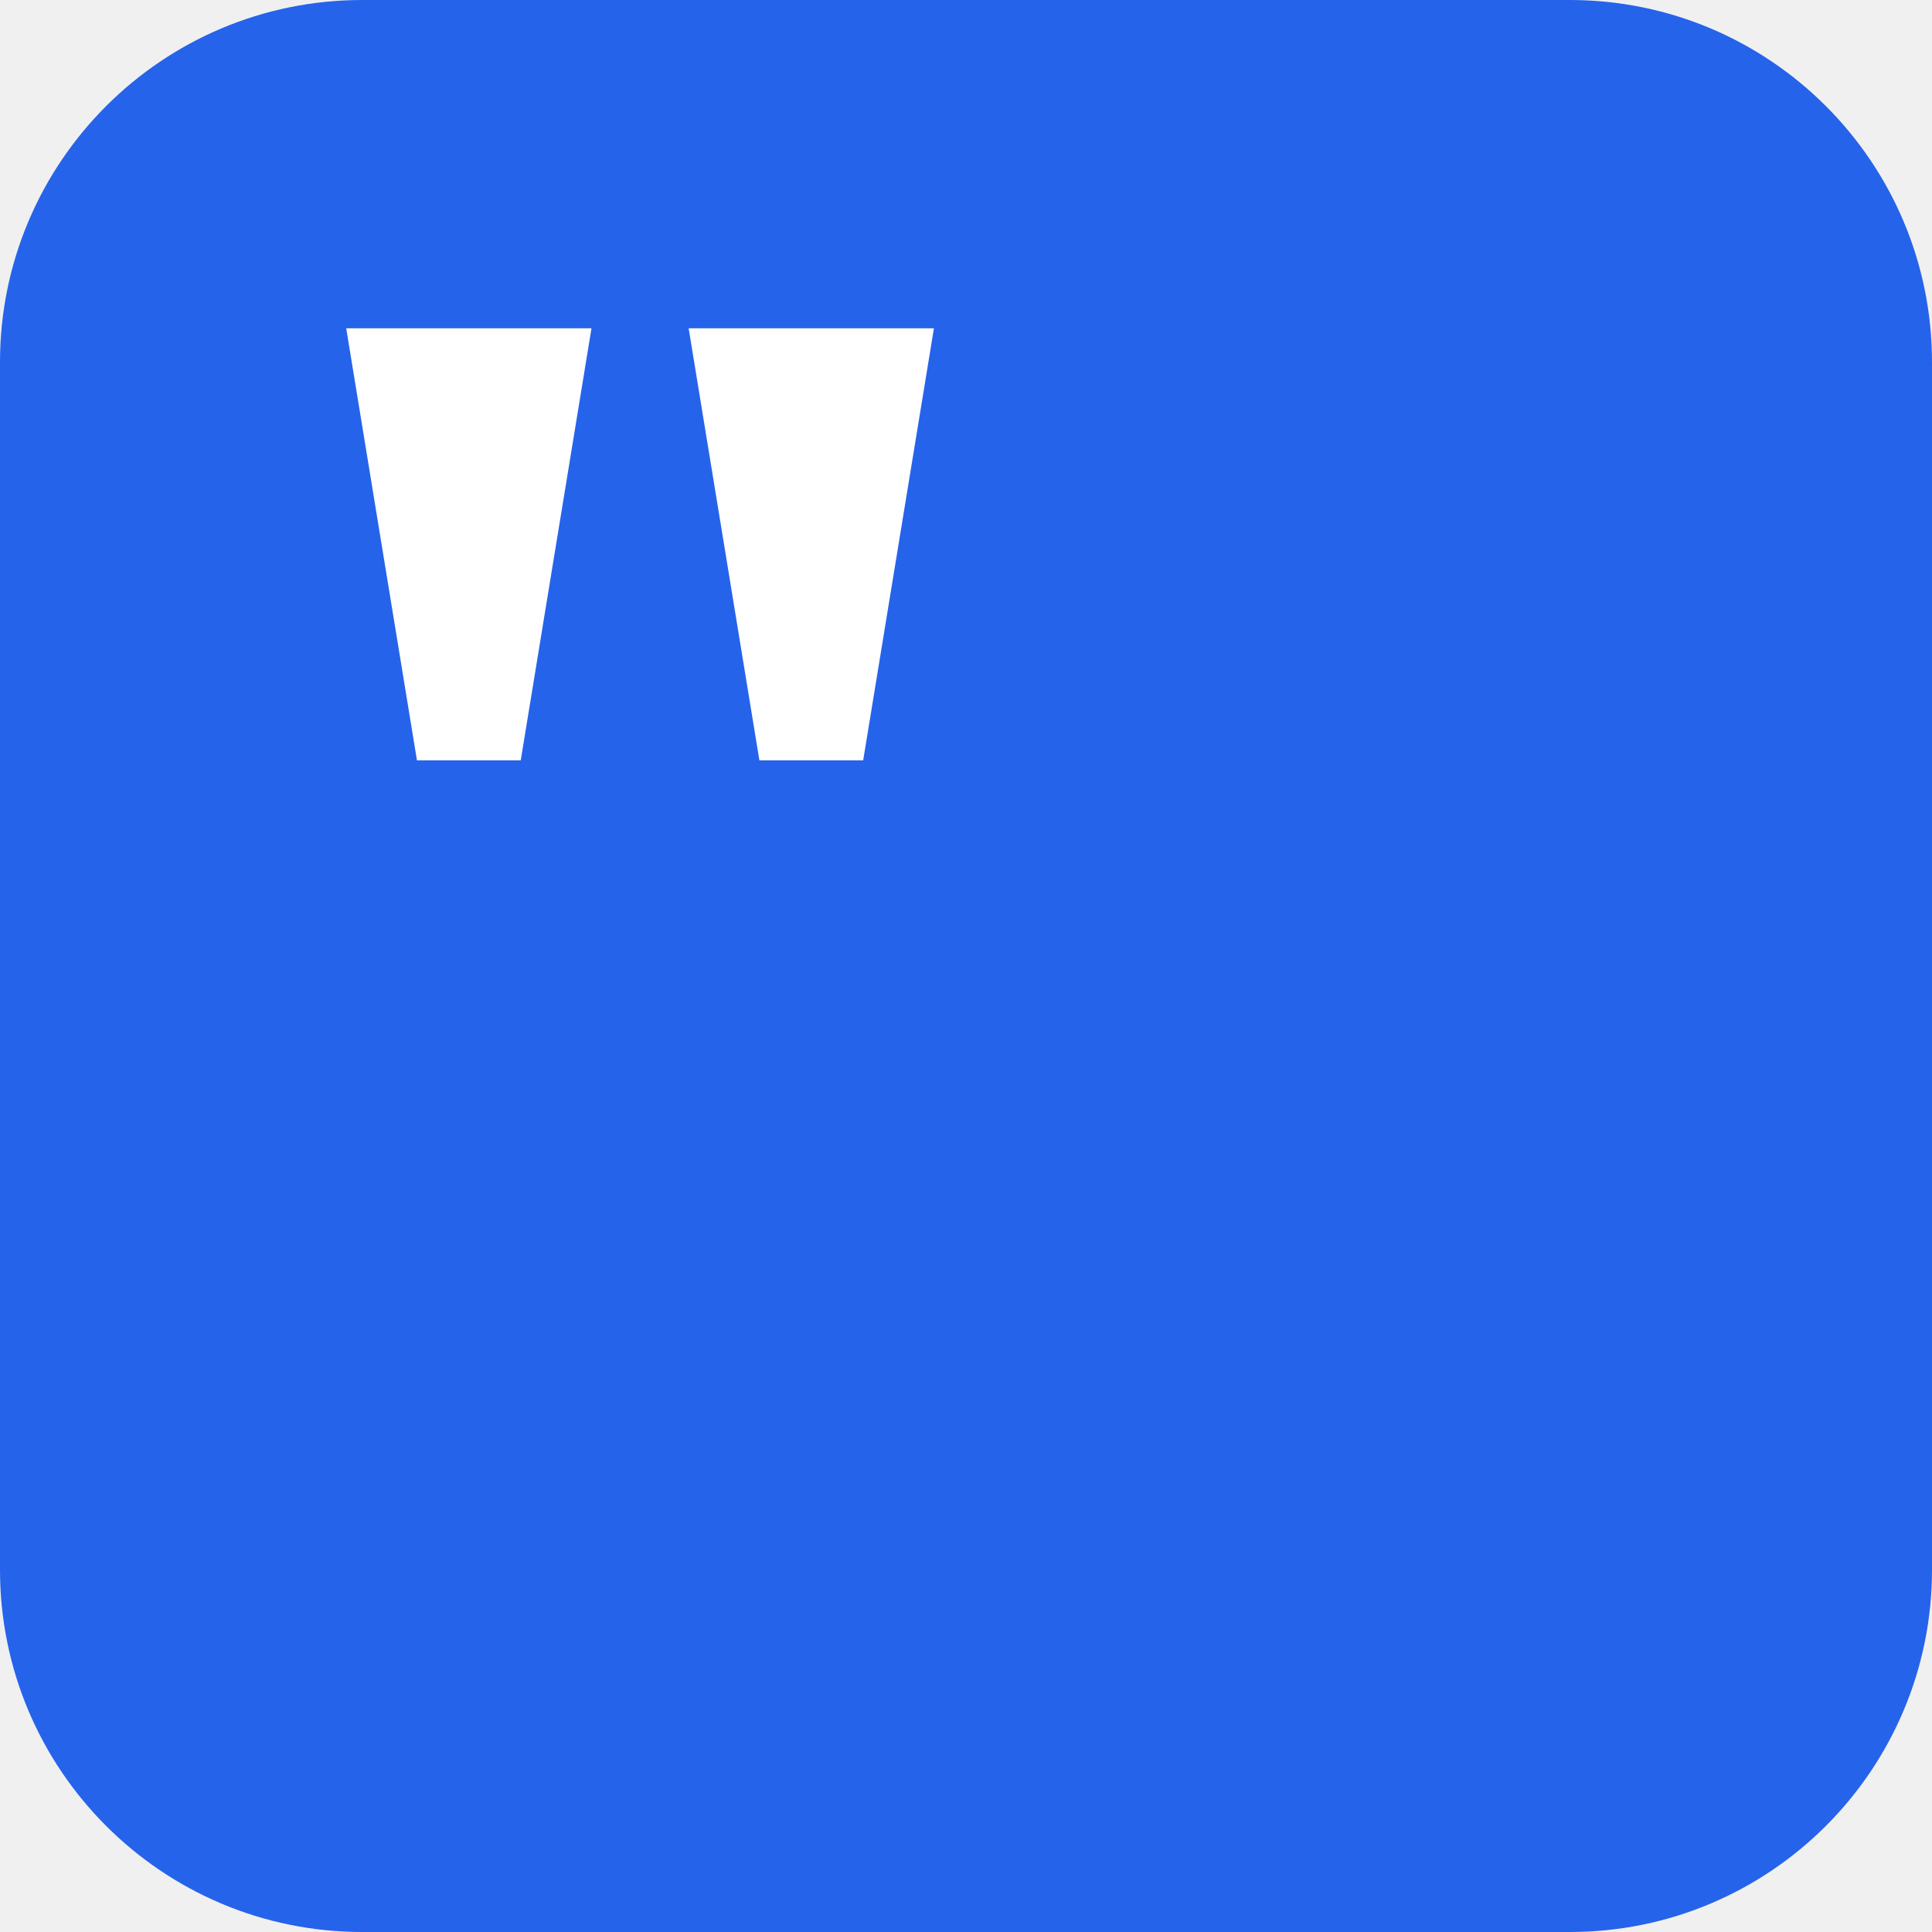
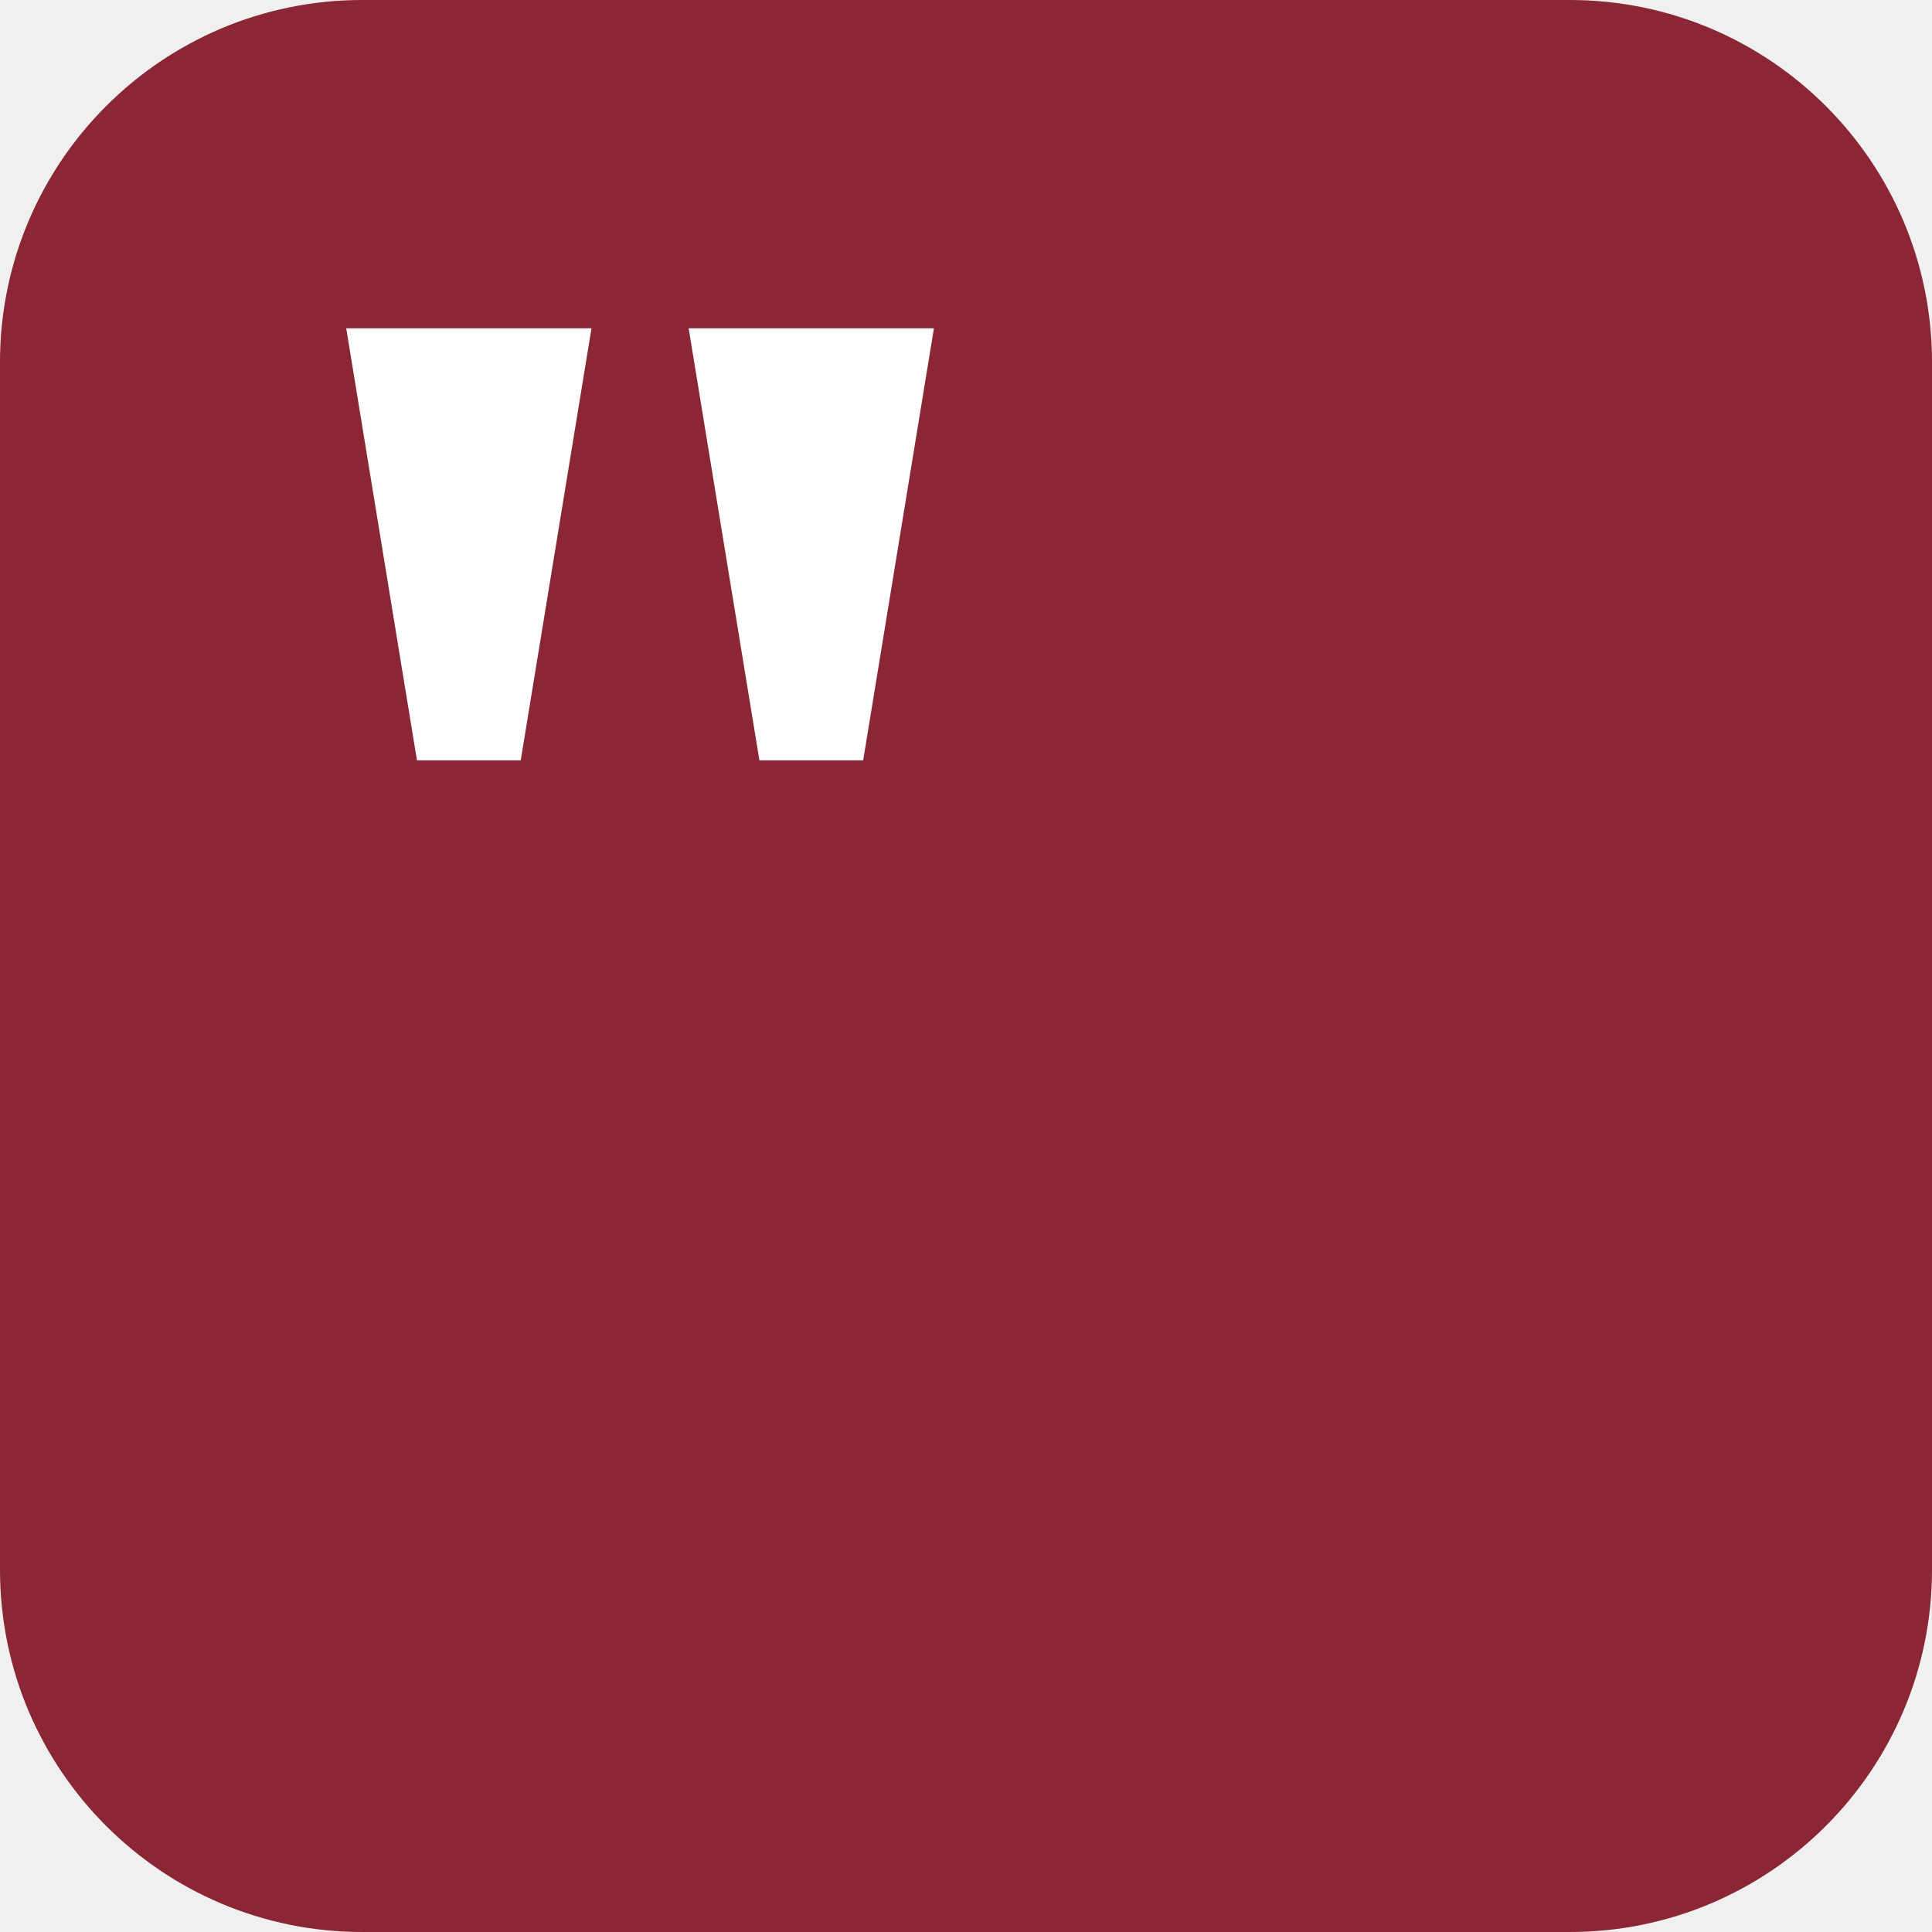
<svg xmlns="http://www.w3.org/2000/svg" viewBox="0 0 32 32">
-   <rect width="32" height="32" rx="6" fill="#2563eb" />
+   <rect width="32" height="32" rx="6" fill="#8b2635" />
  <text x="4" y="24" font-size="26" font-family="Georgia, serif" fill="white" font-weight="bold">"</text>
</svg>
